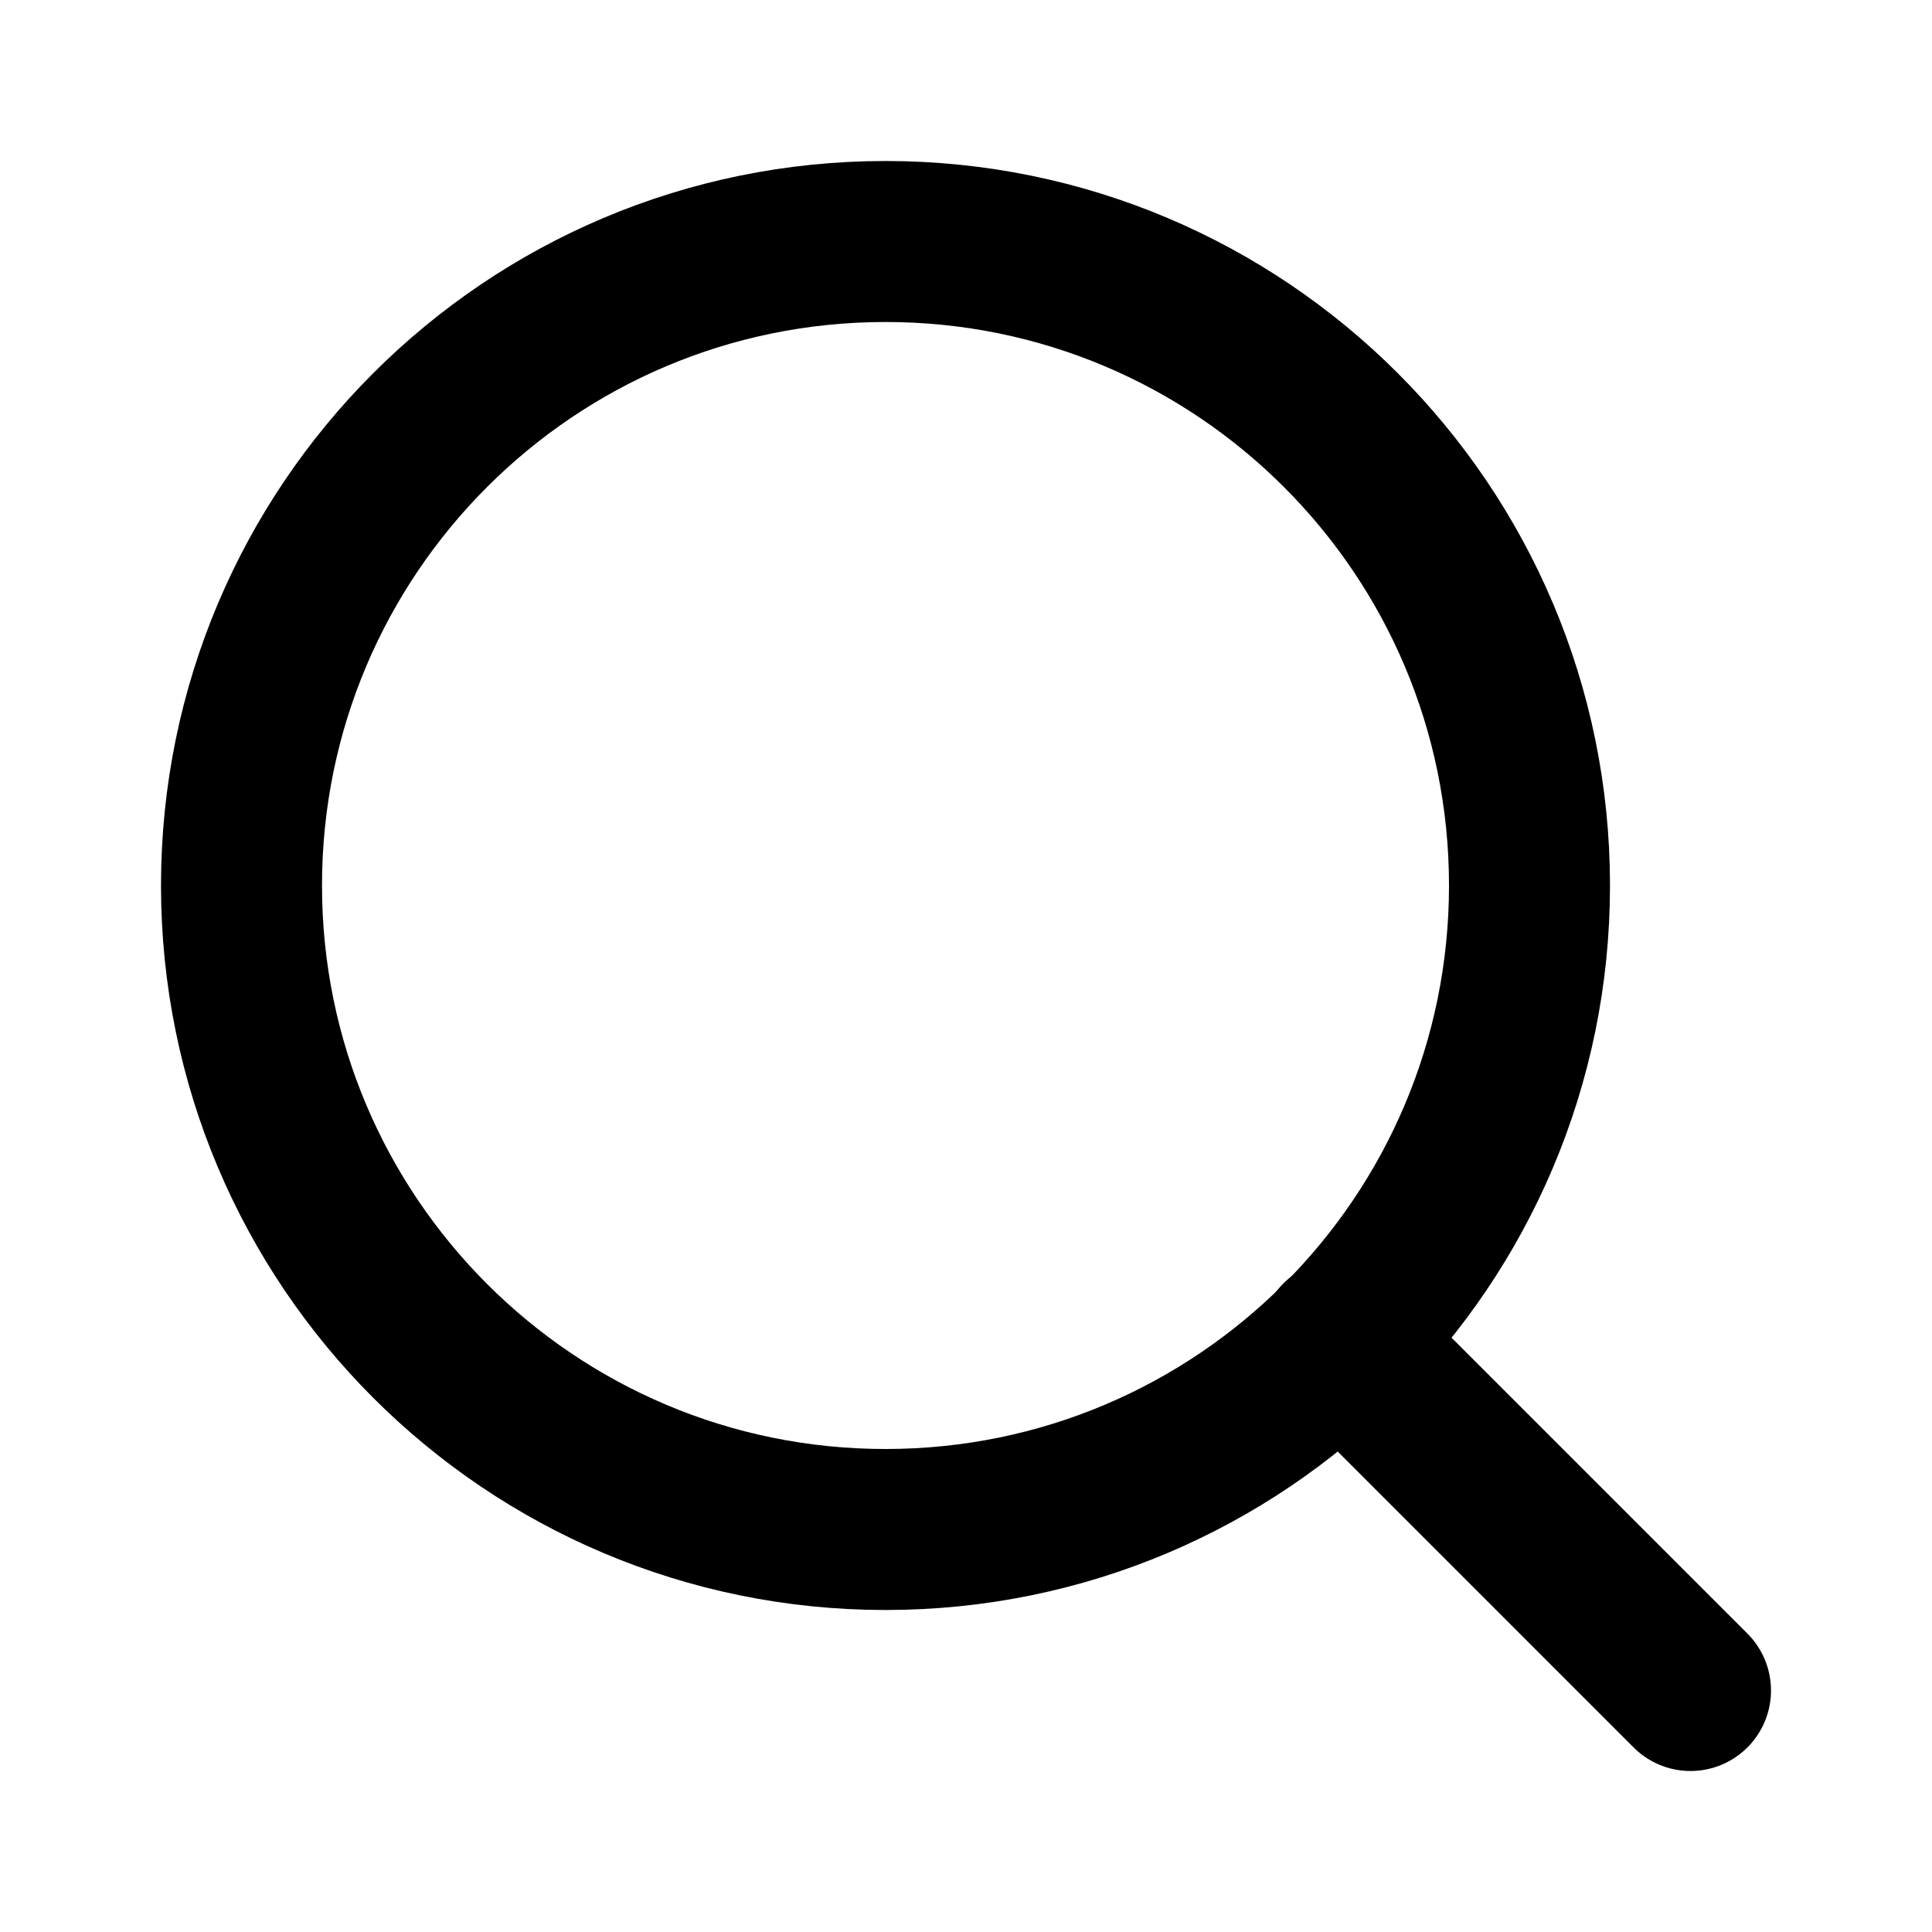
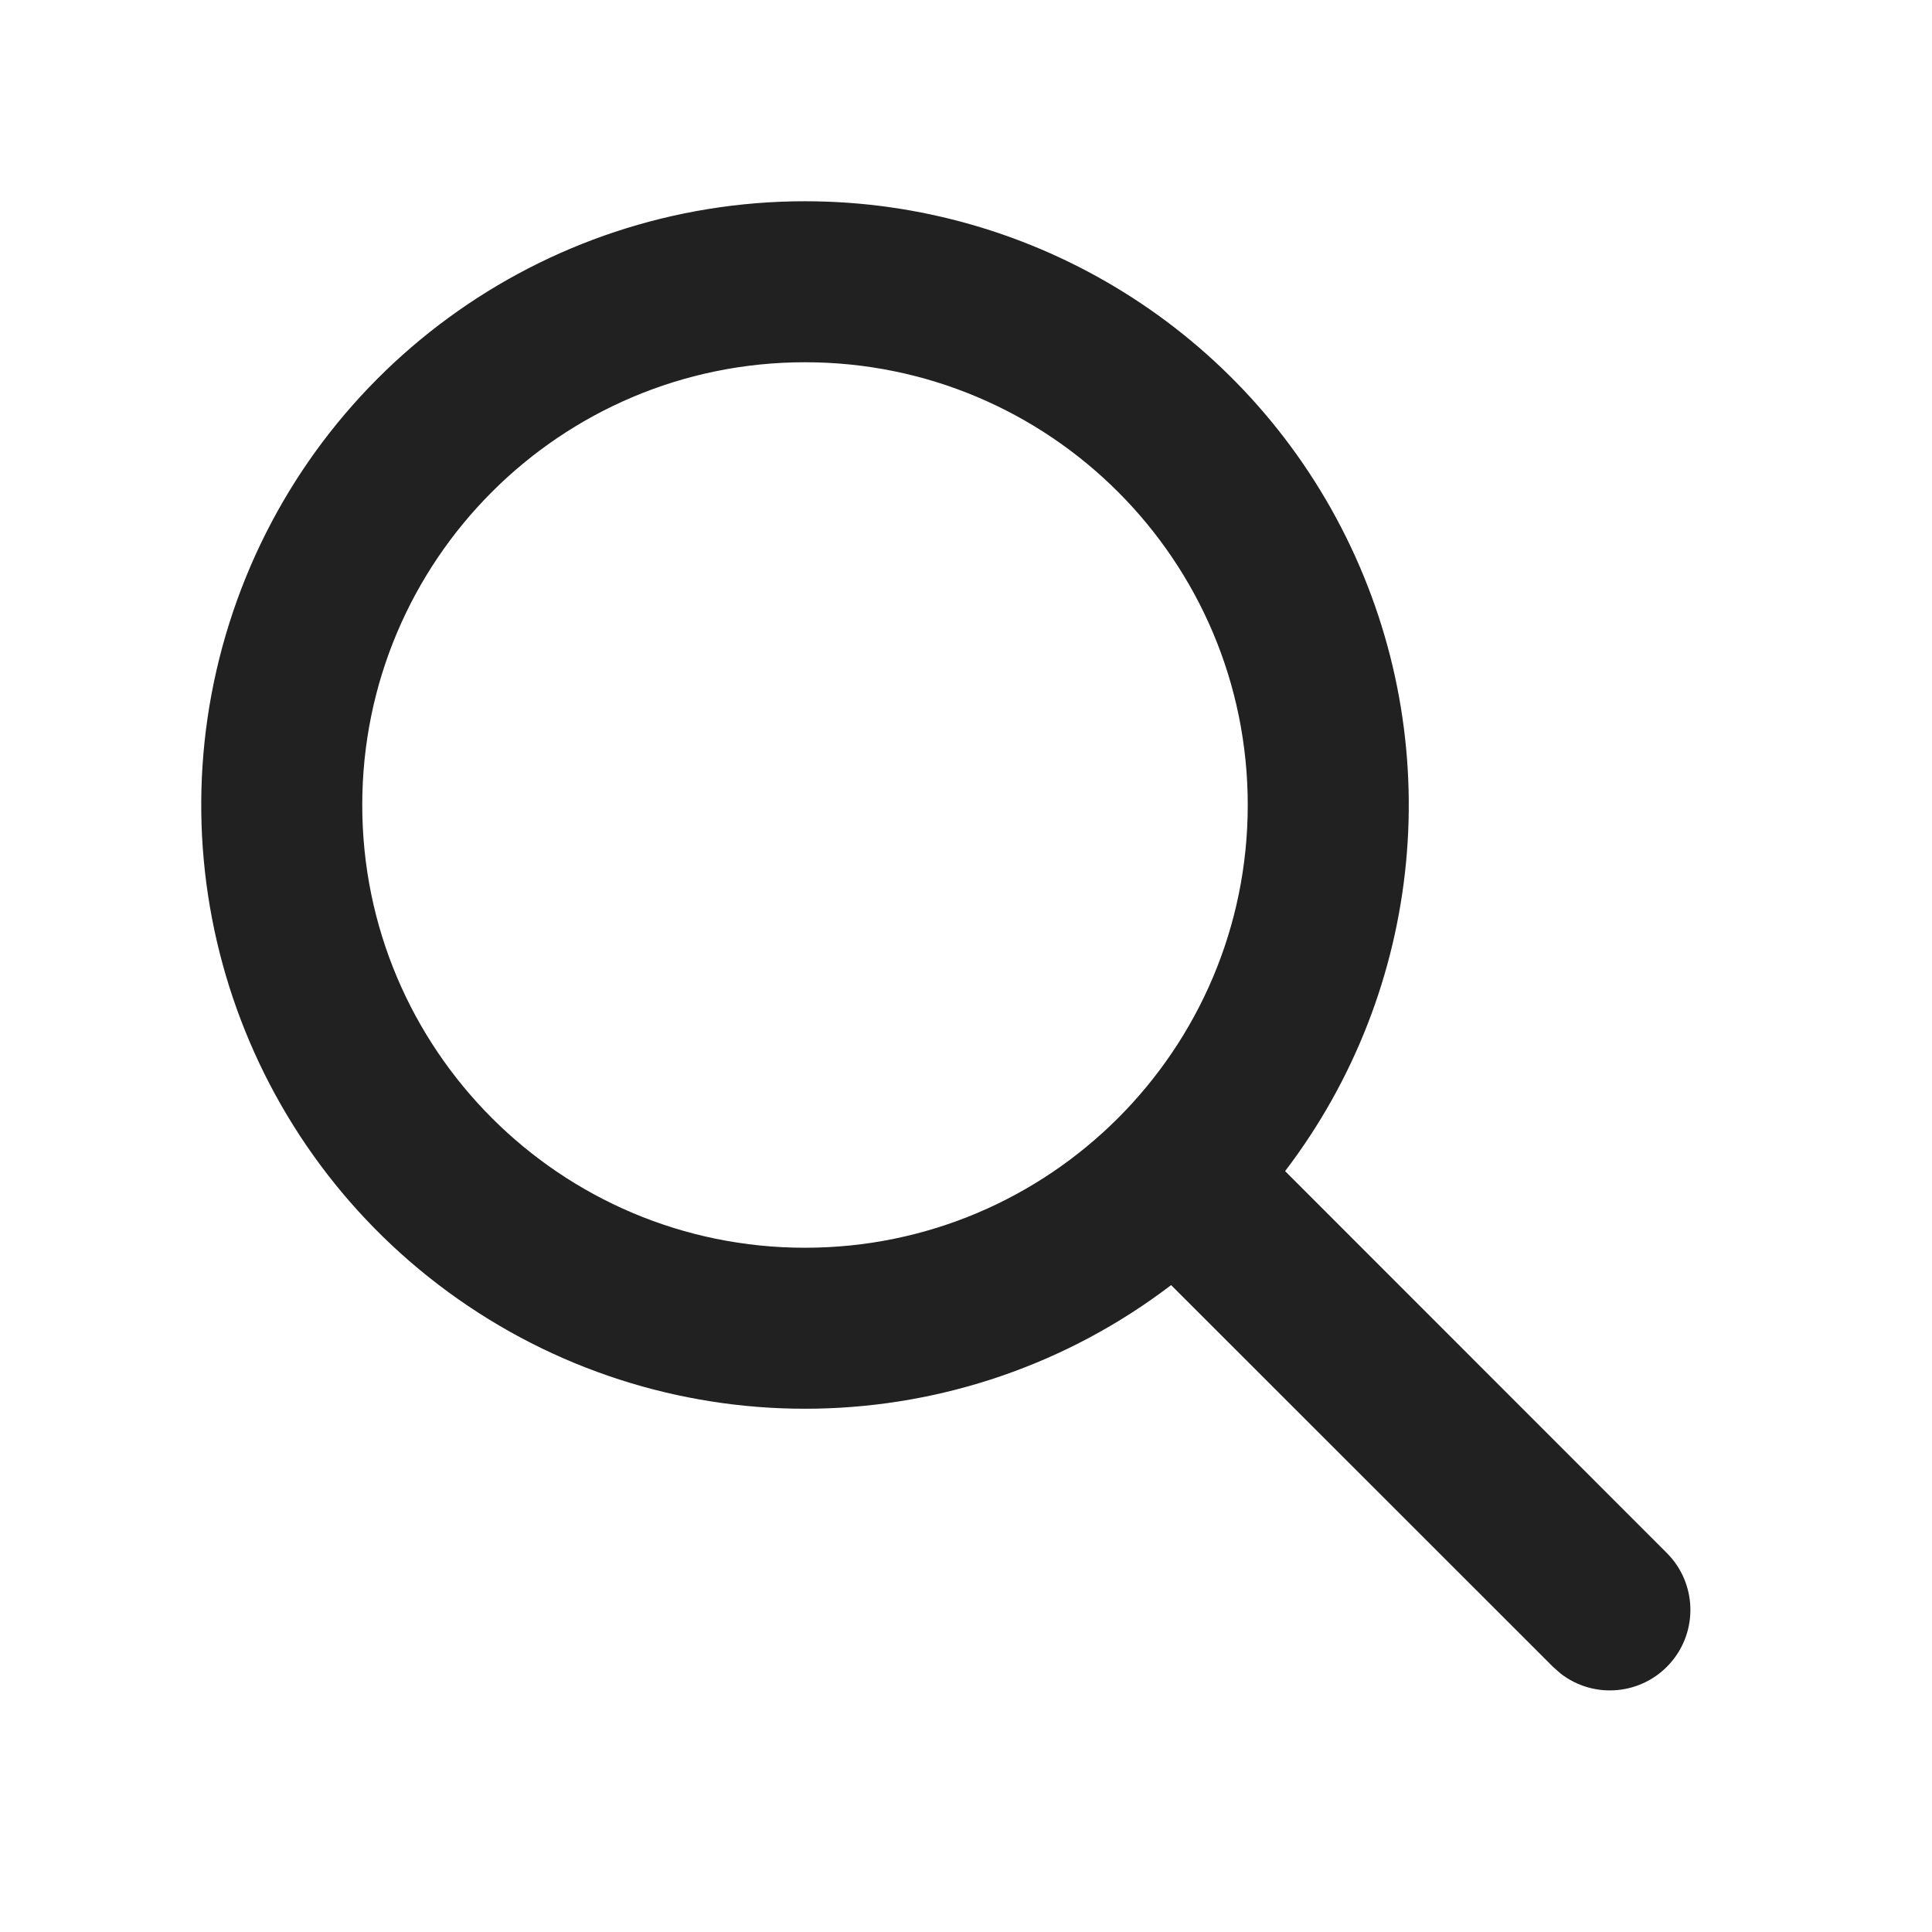
- <svg xmlns="http://www.w3.org/2000/svg" width="24" height="24" viewBox="0 0 24 24" fill="none" stroke="currentColor" stroke-width="2" stroke-linecap="round" stroke-linejoin="round" class="feather feather-search">
-   <circle cx="11" cy="11" r="8" />
-   <line x1="21" y1="21" x2="16.65" y2="16.65" />
+ <svg xmlns="http://www.w3.org/2000/svg" width="24" height="24" fill="none" viewBox="0 0 24 24">
+   <path d="M10 2.5a7.5 7.5 0 0 1 5.964 12.048l4.743 4.745a1 1 0 0 1-1.32 1.497l-.094-.083-4.745-4.743A7.5 7.5 0 1 1 10 2.5Zm0 2a5.5 5.5 0 1 0 0 11 5.5 5.5 0 0 0 0-11Z" fill="#212121" />
</svg>
